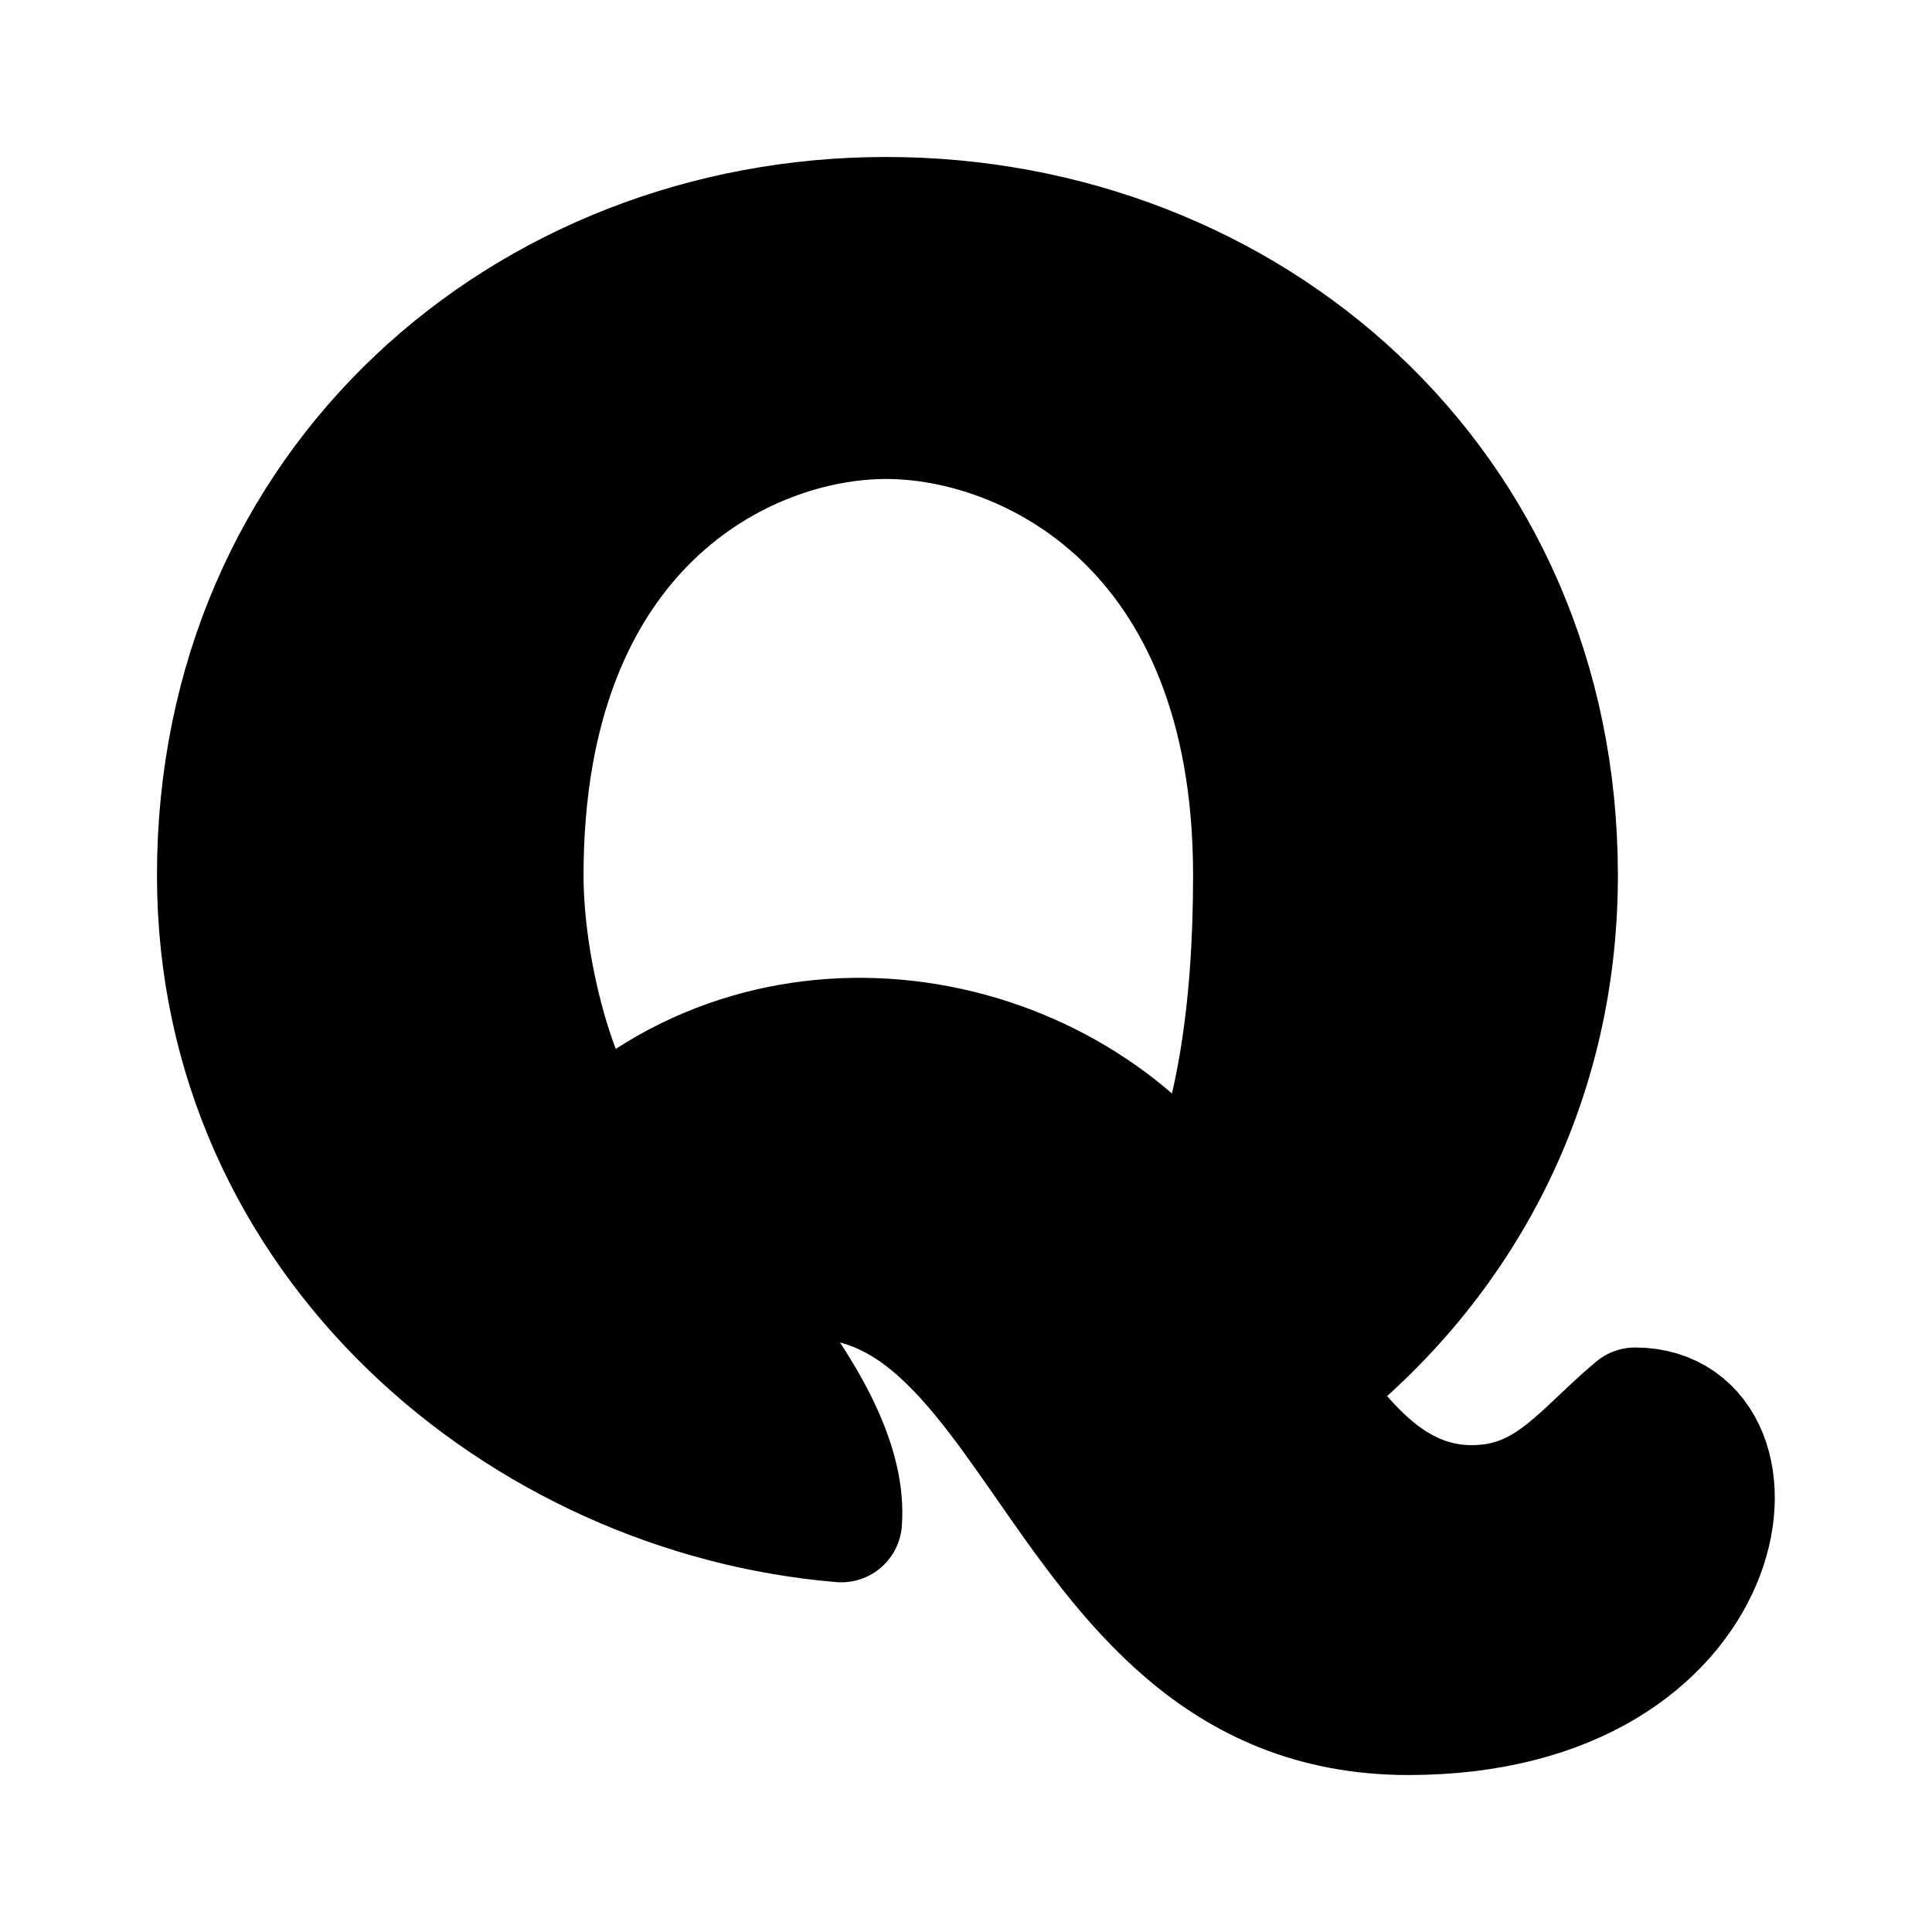
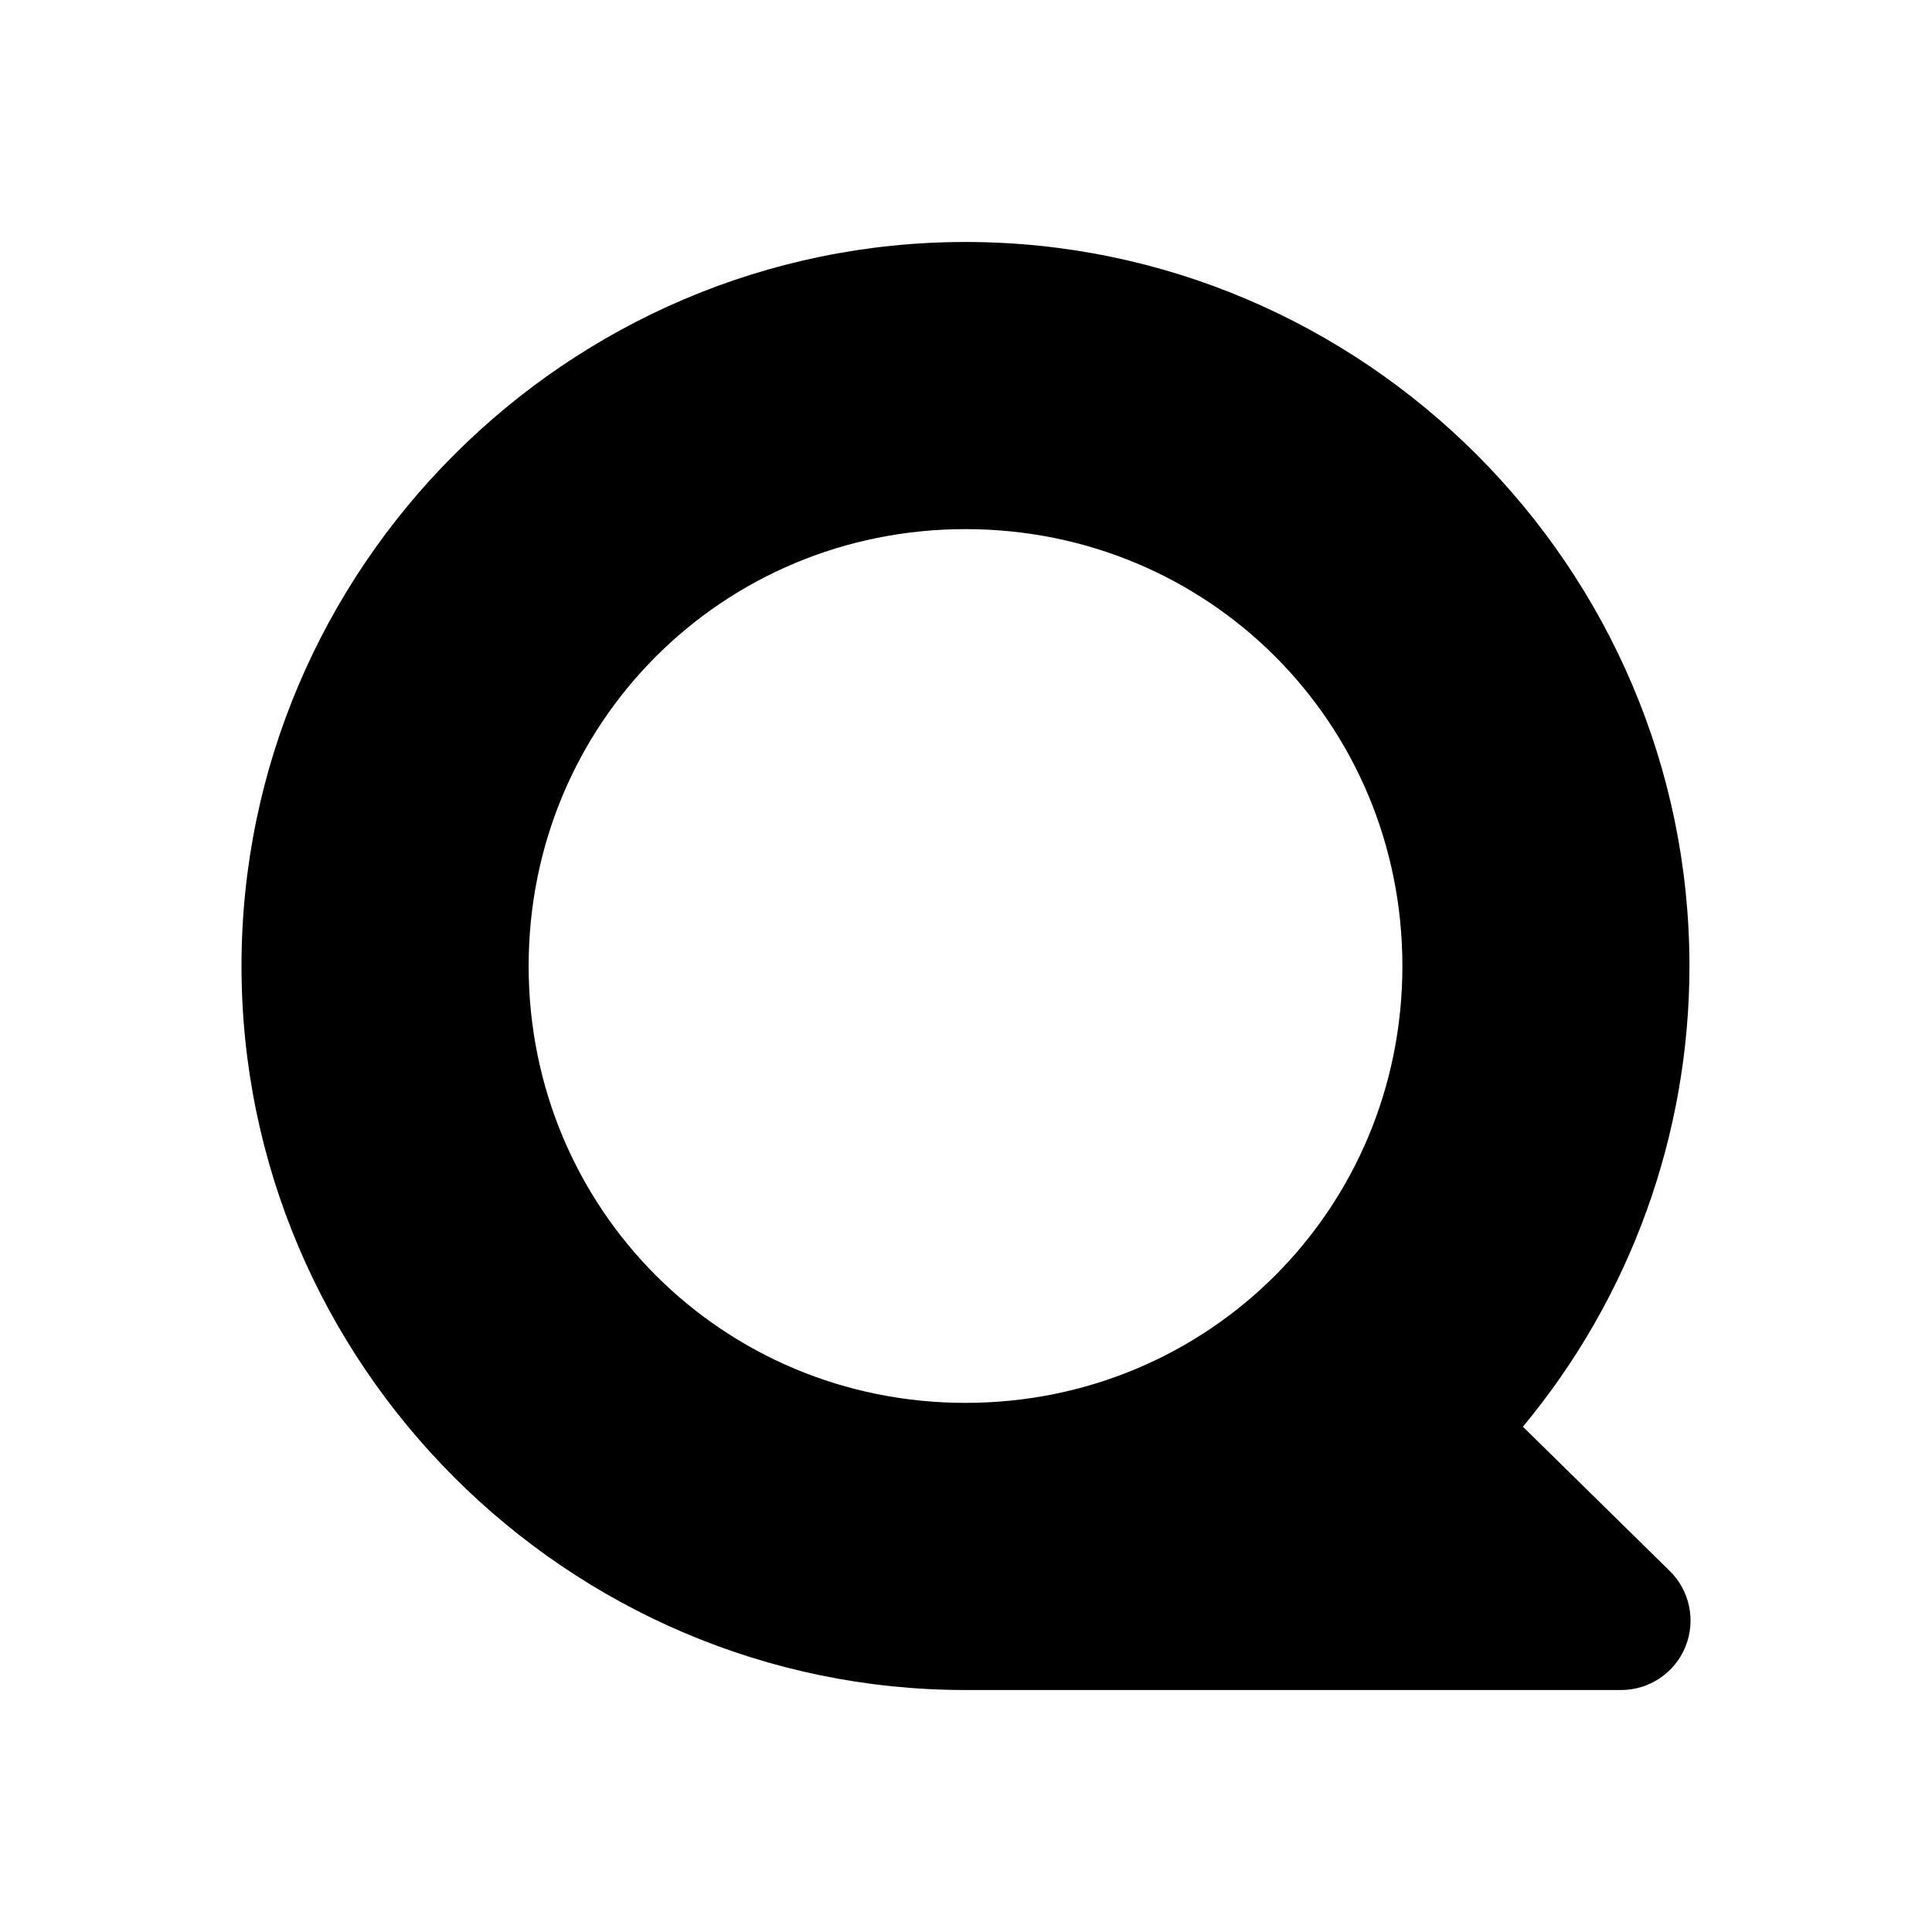
- <svg xmlns="http://www.w3.org/2000/svg" xml:space="preserve" width="24" height="24" fill="none" viewBox="0 0 24 24">
-   <path fill="#000" stroke="#000" stroke-linecap="round" stroke-linejoin="round" stroke-width="1.508" d="M14.863 15.039c.482-1.035.712-2.433.712-4.166 0-4.327-2.812-5.677-4.567-5.677s-4.513 1.35-4.513 5.677c0 .987.294 2.395.884 3.32 2.309-2.151 5.9-1.443 7.484.846m-4.412 3.863c-3.952-.33-7.747-3.473-7.747-8.029 0-4.858 3.824-8.169 8.304-8.169s8.336 3.287 8.336 8.17c0 2.715-1.282 4.922-3.146 6.348.602.892 1.222 1.484 2.085 1.484.942 0 1.352-.648 2.029-1.213 1.763 0 1.337 3.803-2.817 3.803-4.718 0-4.528-6.655-8.452-5.211 1.081 1.28 1.456 2.165 1.408 2.817" />
+ <svg xmlns="http://www.w3.org/2000/svg" viewBox="0 0 24 24">
+   <path d="M11.994 3.006C7.048 3.006 3 7.054 3 12s4.048 8.994 8.994 8.994h8.144a.863.863 0 0 0 .604-1.479l-1.824-1.792A8.946 8.946 0 0 0 20.987 12c0-4.946-4.048-8.994-8.994-8.994zm0 3.567c3.019 0 5.427 2.408 5.427 5.427s-2.409 5.427-5.427 5.427S6.567 15.018 6.567 12s2.408-5.427 5.427-5.427" />
</svg>
